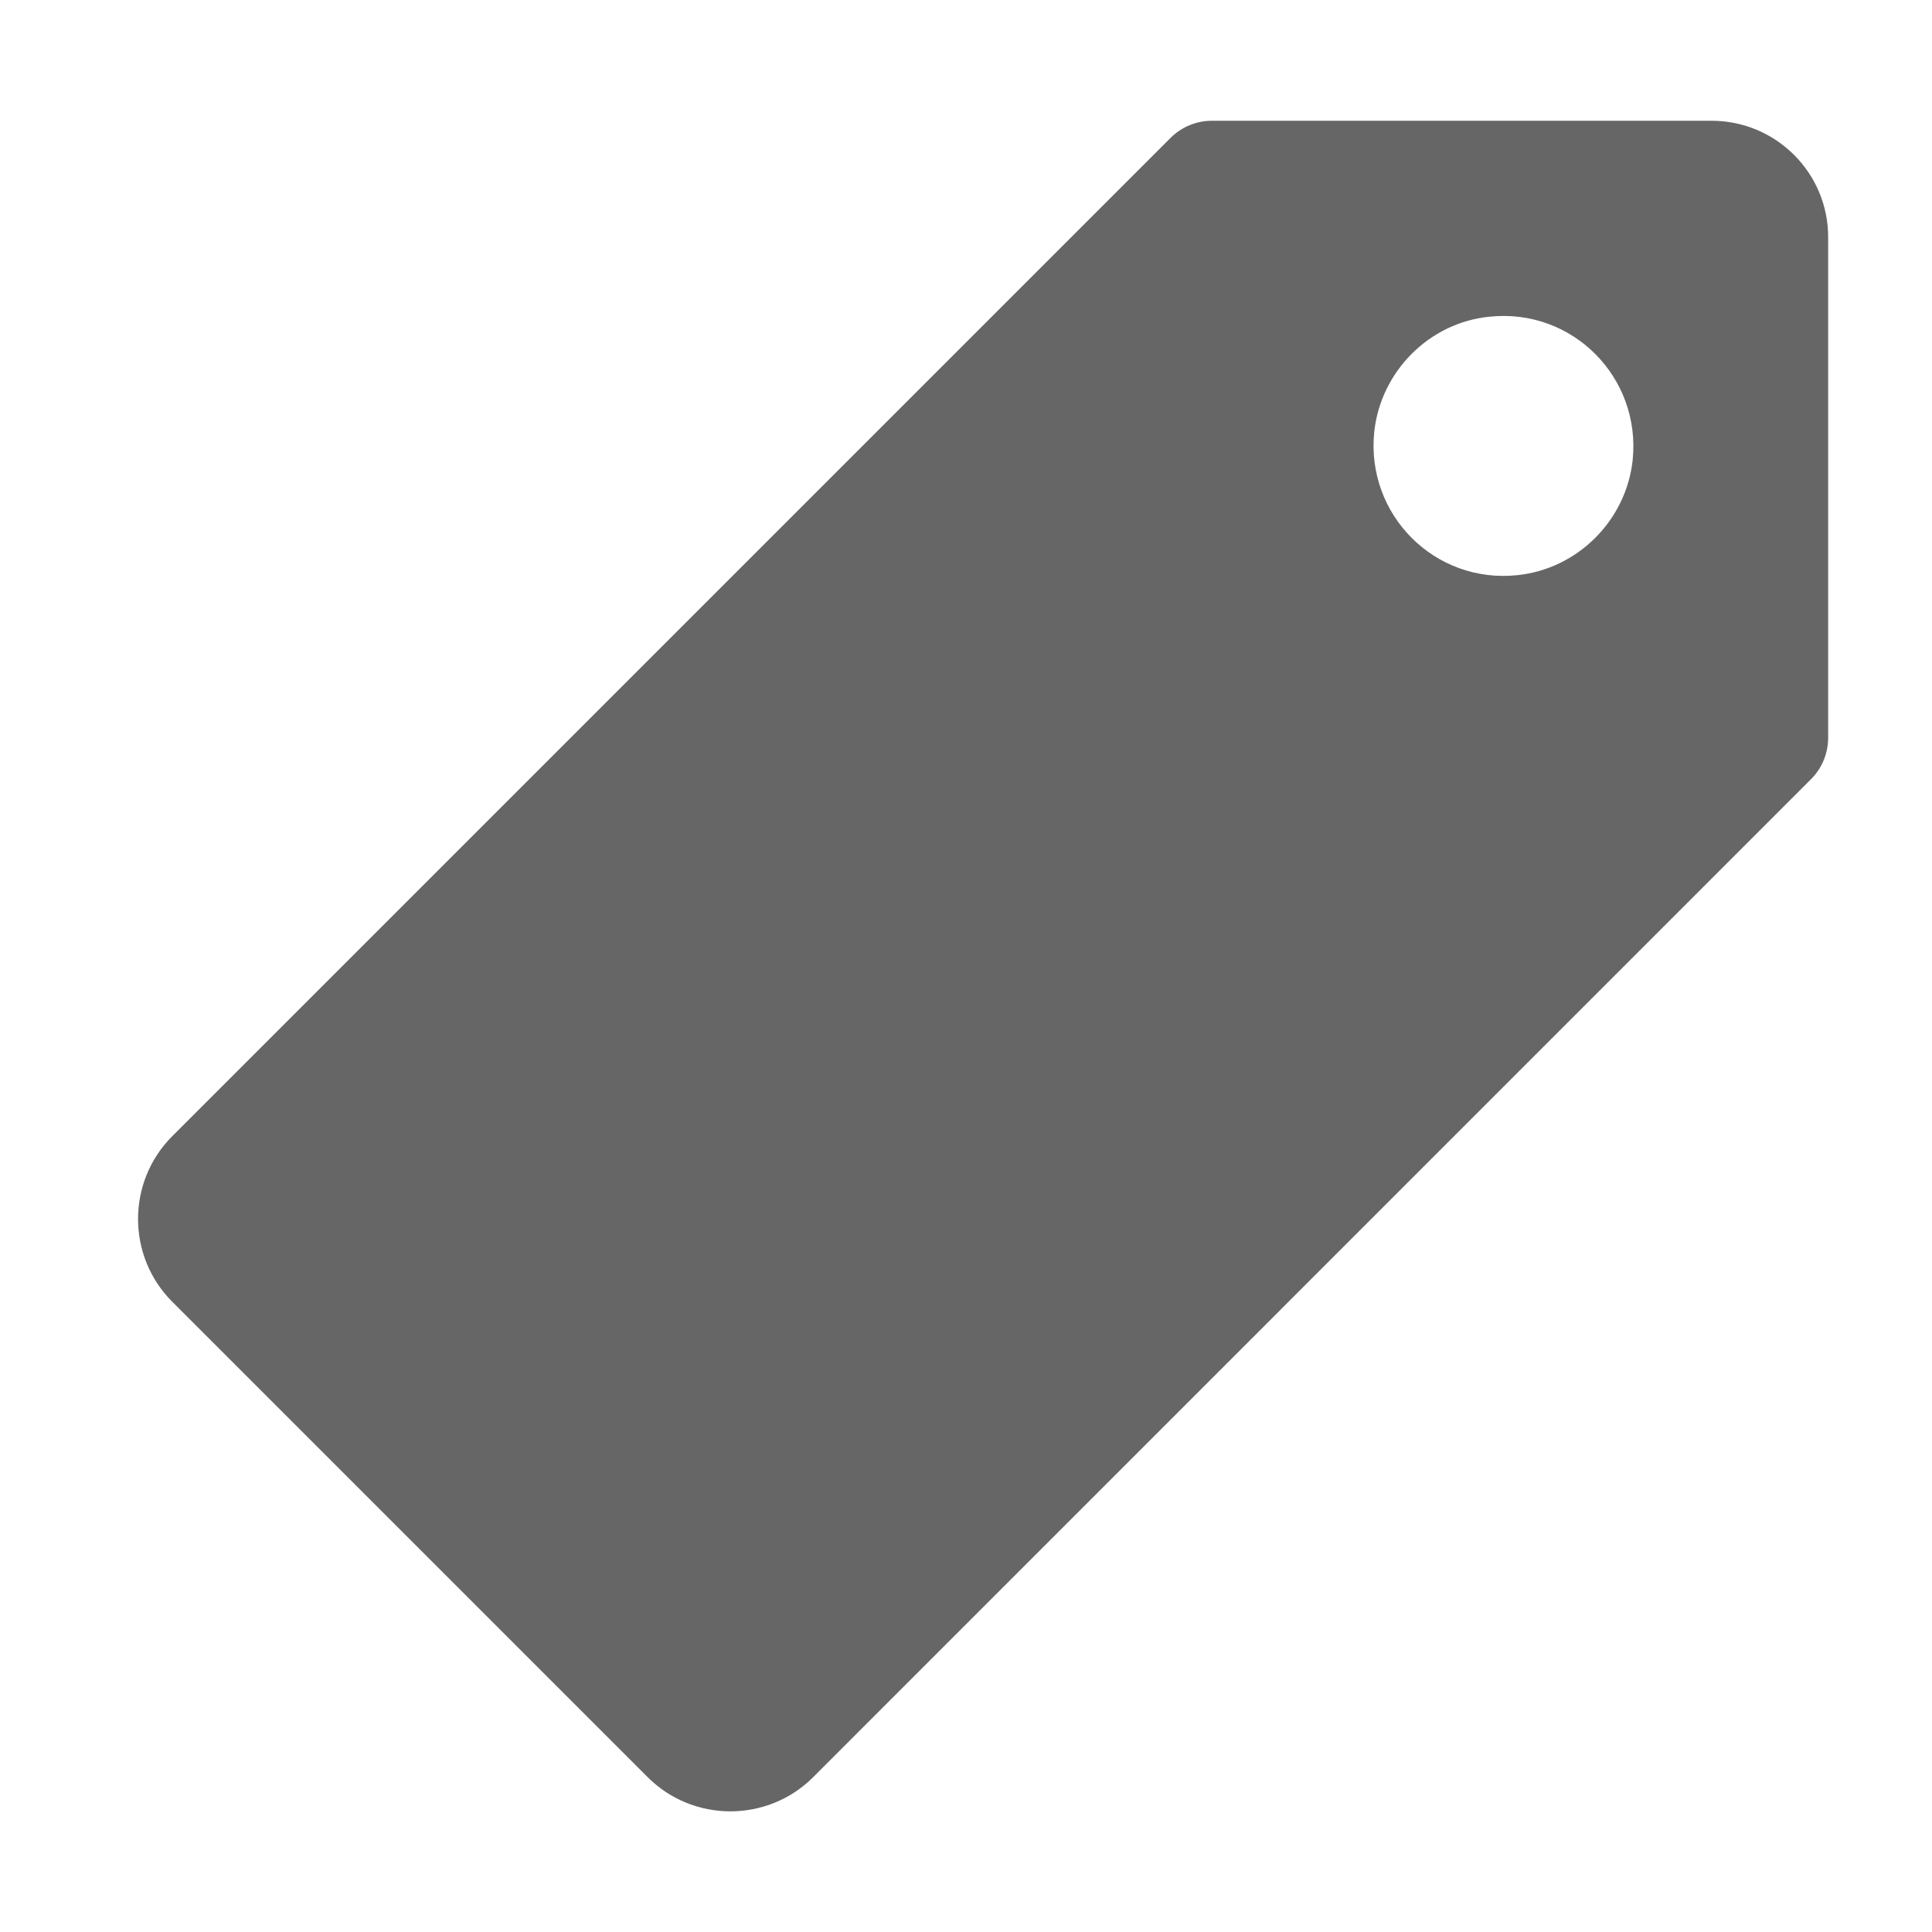
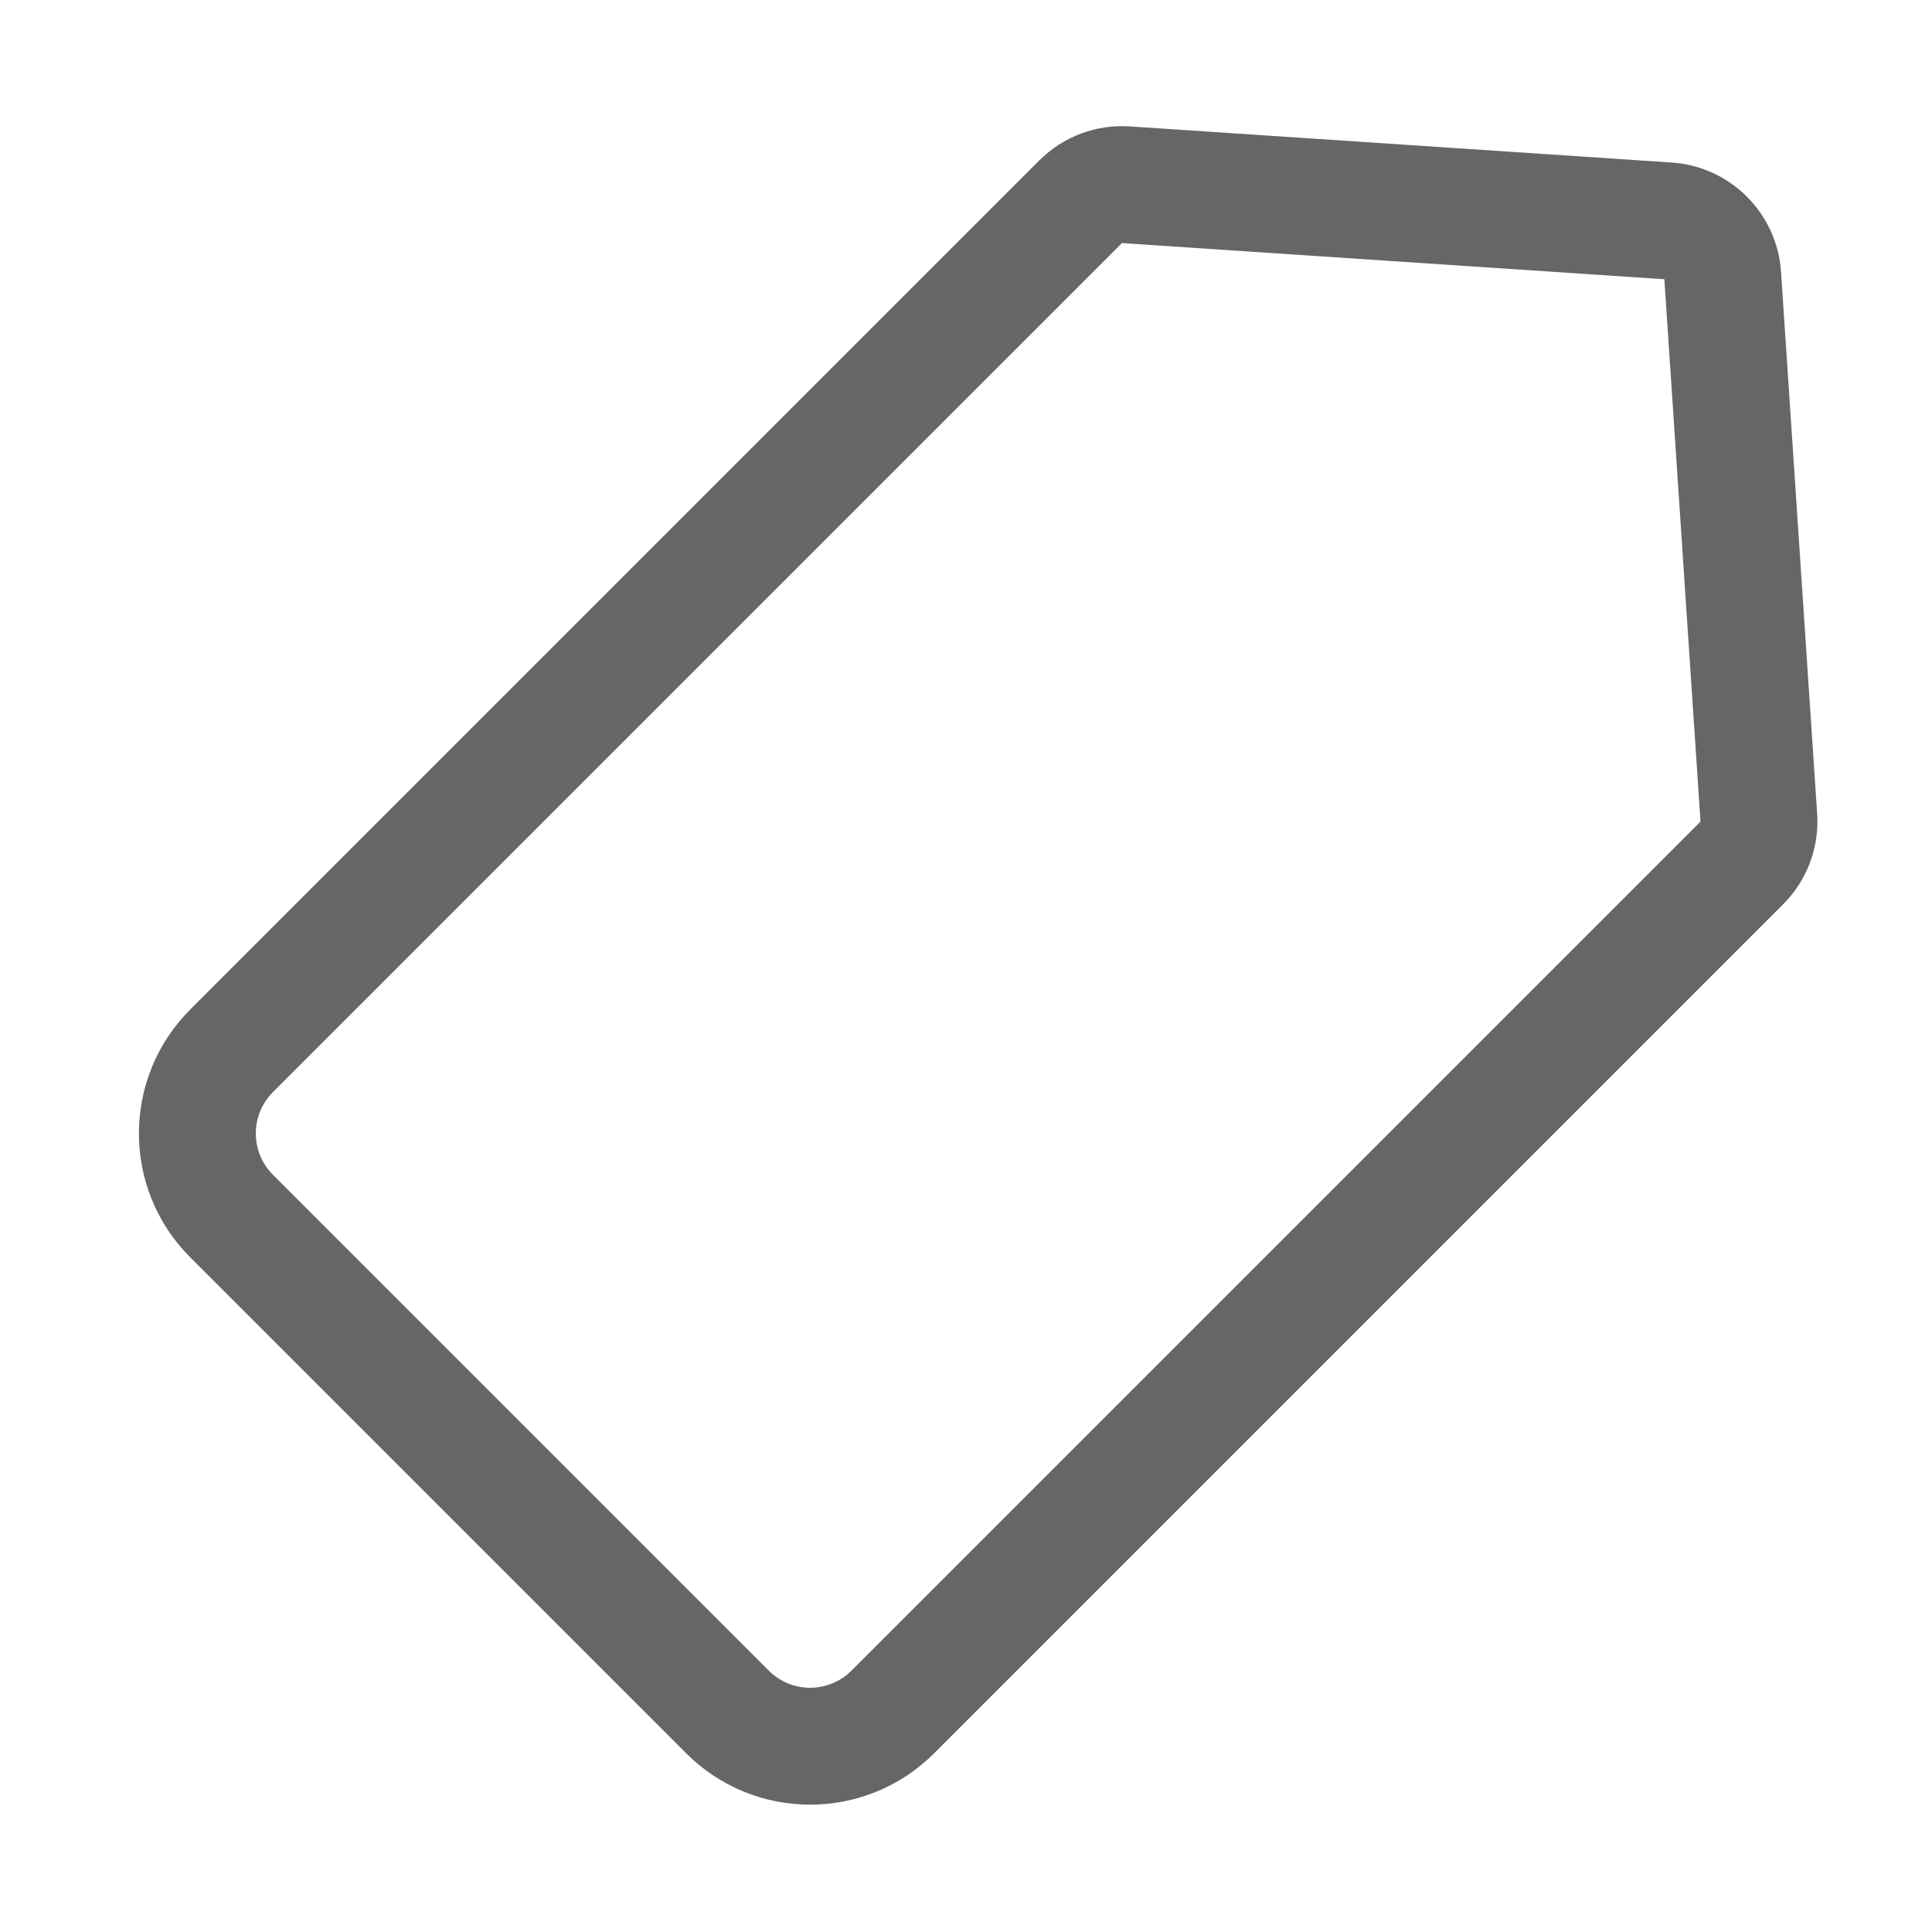
- <svg xmlns="http://www.w3.org/2000/svg" viewBox="0 0 16 16" version="1.1" id="svg4" width="16" height="16">
+ <svg xmlns="http://www.w3.org/2000/svg" height="16pt" viewBox="0 -110 16 16" width="16pt" version="1.1" id="svg4">
  <defs id="defs8" />
-   <g id="g820">
-     <path style="fill:#666666;fill-opacity:1;stroke-width:1" id="path2" d="m 14.174,1 h -4.136 c -0.128,0 -0.252,0.05 -0.343,0.141 L 1.426,9.41 c -0.377,0.377 -0.377,0.993 0,1.37 l 3.938,3.938 c 0.377,0.377 0.993,0.377 1.37,0 L 14.999,6.452 c 0.091,-0.091 0.141,-0.215 0.141,-0.343 V 1.969 c 0.003,-0.535 -0.431,-0.969 -0.966,-0.969 z m -1.605,3.763 c -0.687,0.074 -1.259,-0.501 -1.188,-1.188 0.054,-0.498 0.454,-0.902 0.952,-0.952 0.687,-0.074 1.259,0.501 1.188,1.188 -0.054,0.498 -0.454,0.899 -0.952,0.952 z" />
+   <g id="g818" transform="matrix(-0.02116787,0.02116787,-0.02116787,-0.02116787,17.54718,-105.2912)" style="stroke-width:33.405">
+     <path style="fill:#666666;fill-opacity:1;stroke-width:33.405" id="path2" d="M 463.5,291.012 H 131.324 c -9.328,0.004 -18.203,-4.023 -24.348,-11.043 L 7.953,166.797 c -10.605,-12.215 -10.605,-30.367 0,-42.582 L 106.977,11.043 C 113.121,4.023 121.996,-0.004 131.324,0 H 463.5 C 490.285,0 512,21.715 512,48.504 V 242.508 c 0,26.789 -21.715,48.504 -48.5,48.504 z M 131.324,32.336 32.301,145.504 131.324,258.676 H 463.5 c 8.93,0 16.168,-7.238 16.168,-16.168 V 48.504 c 0,-8.93 -7.238,-16.168 -16.168,-16.168 z m 0,0" />
  </g>
</svg>
